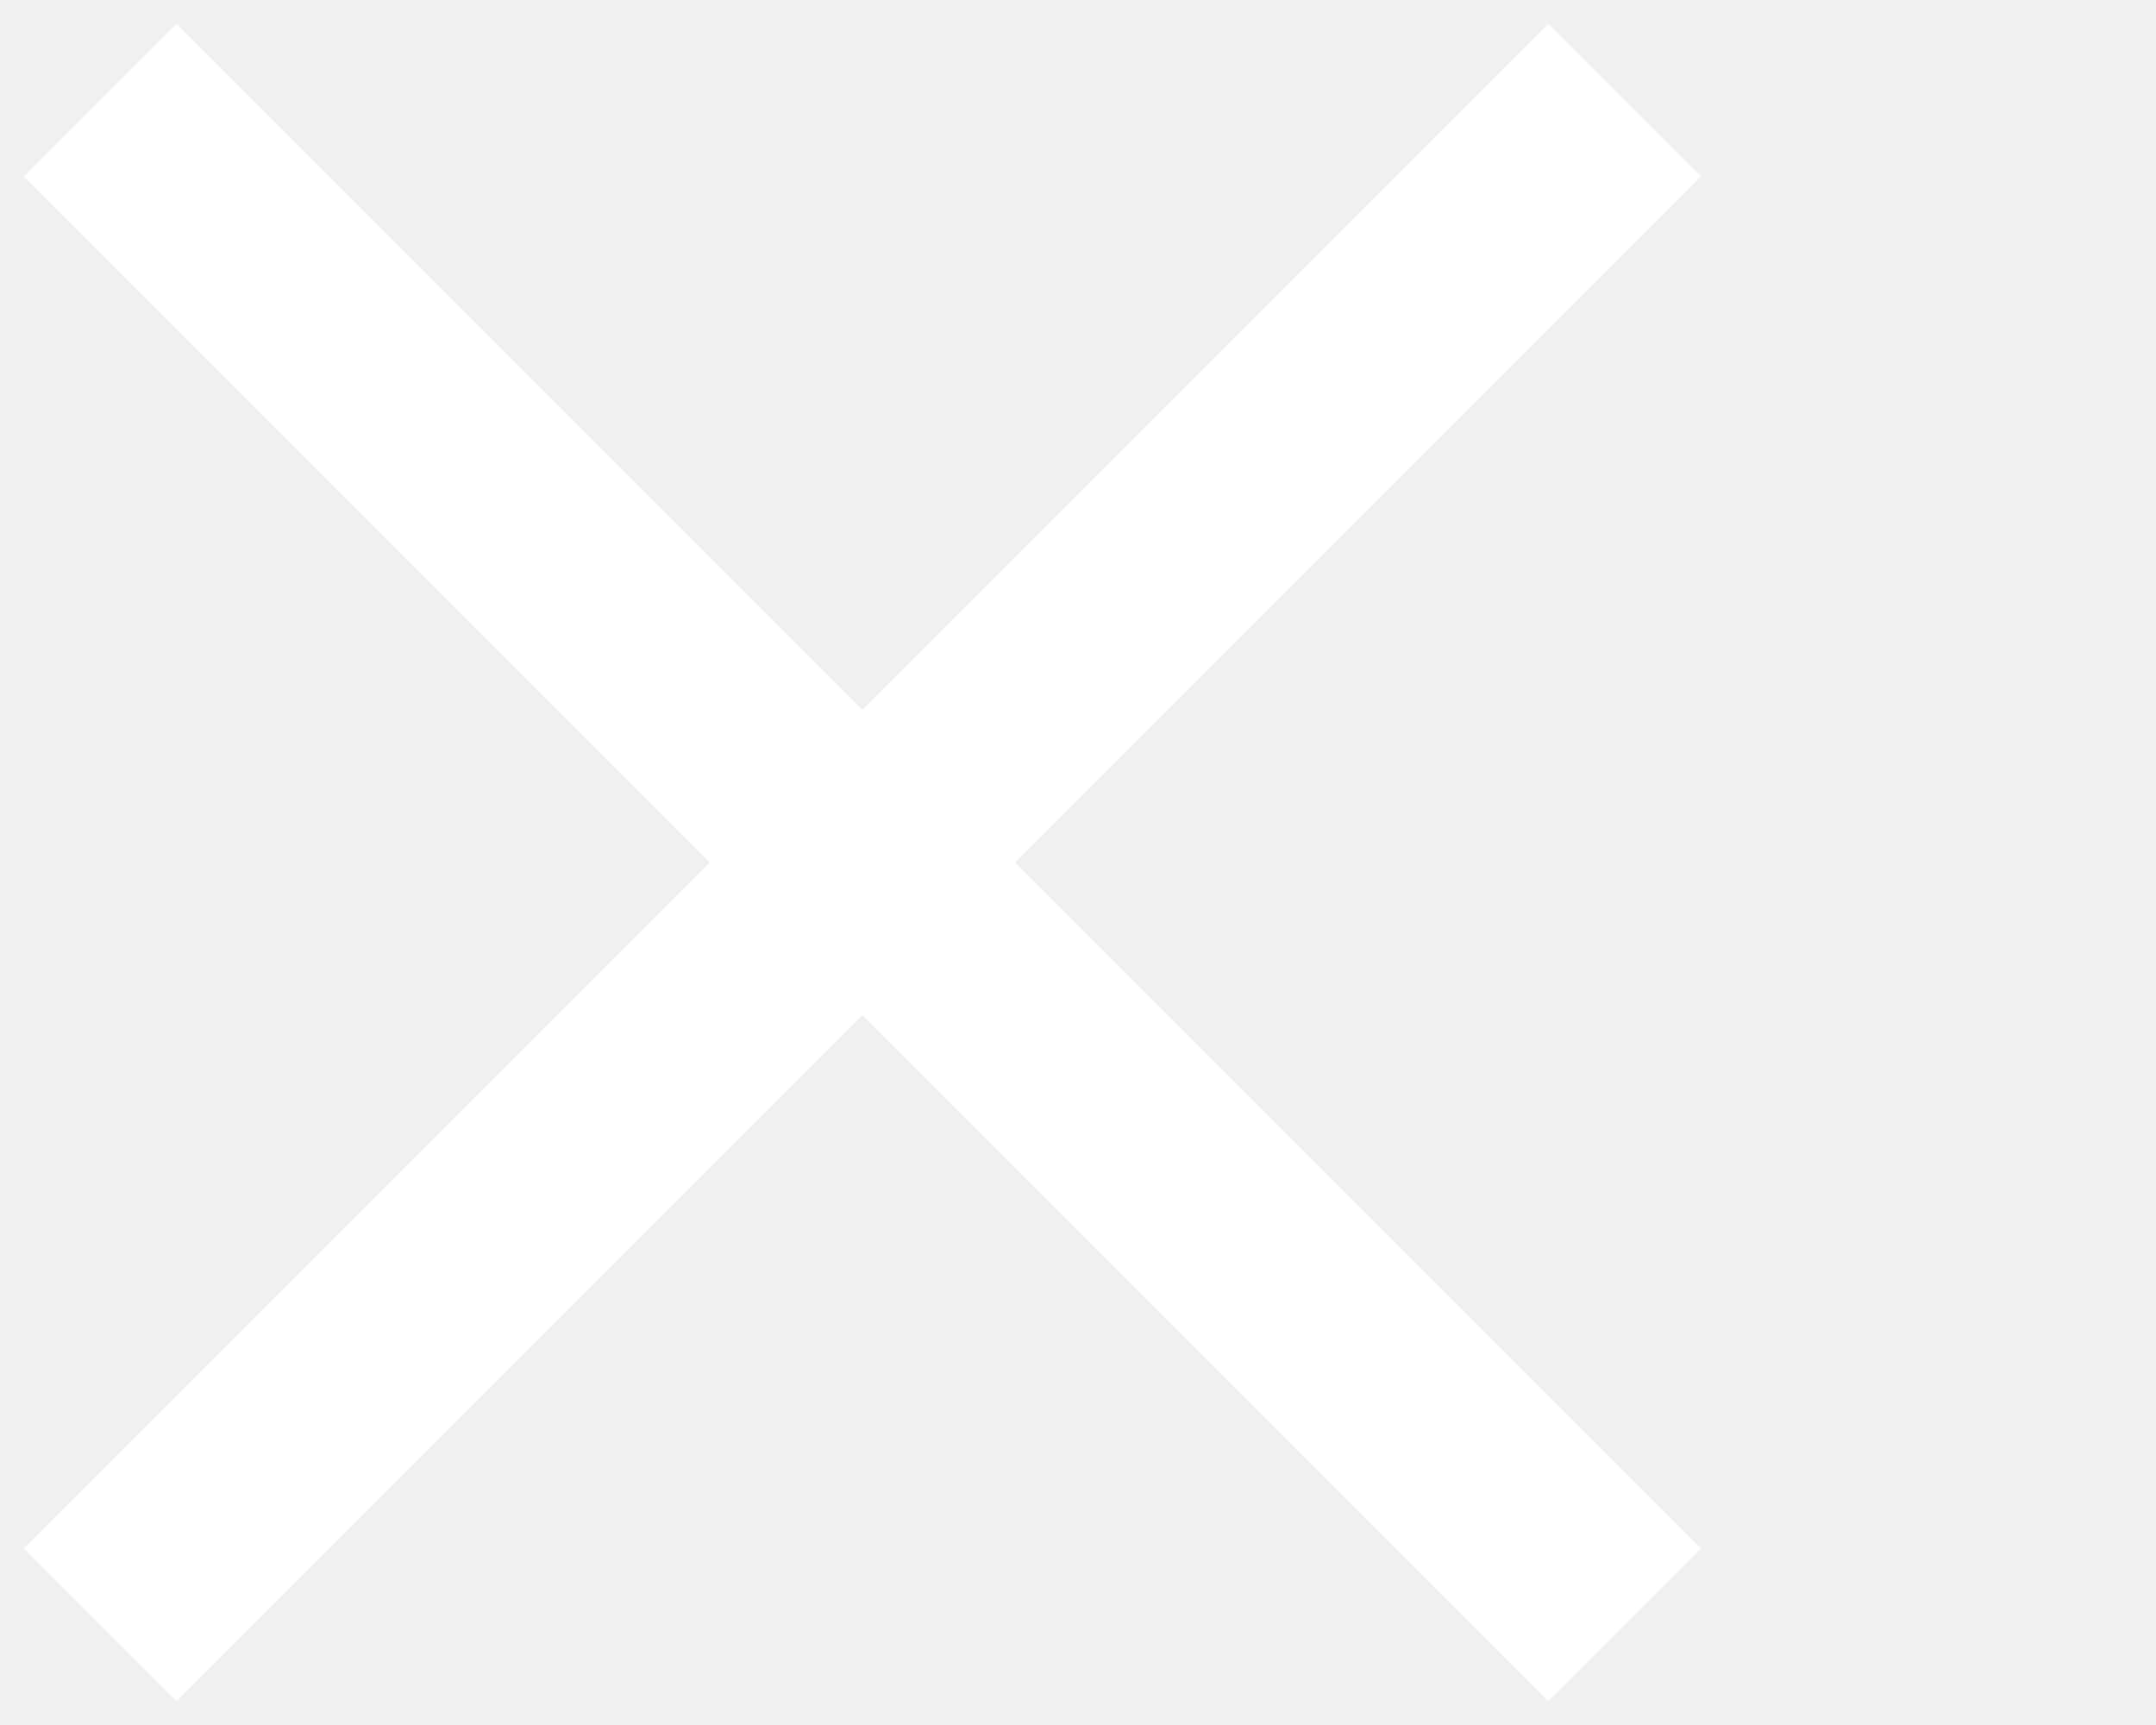
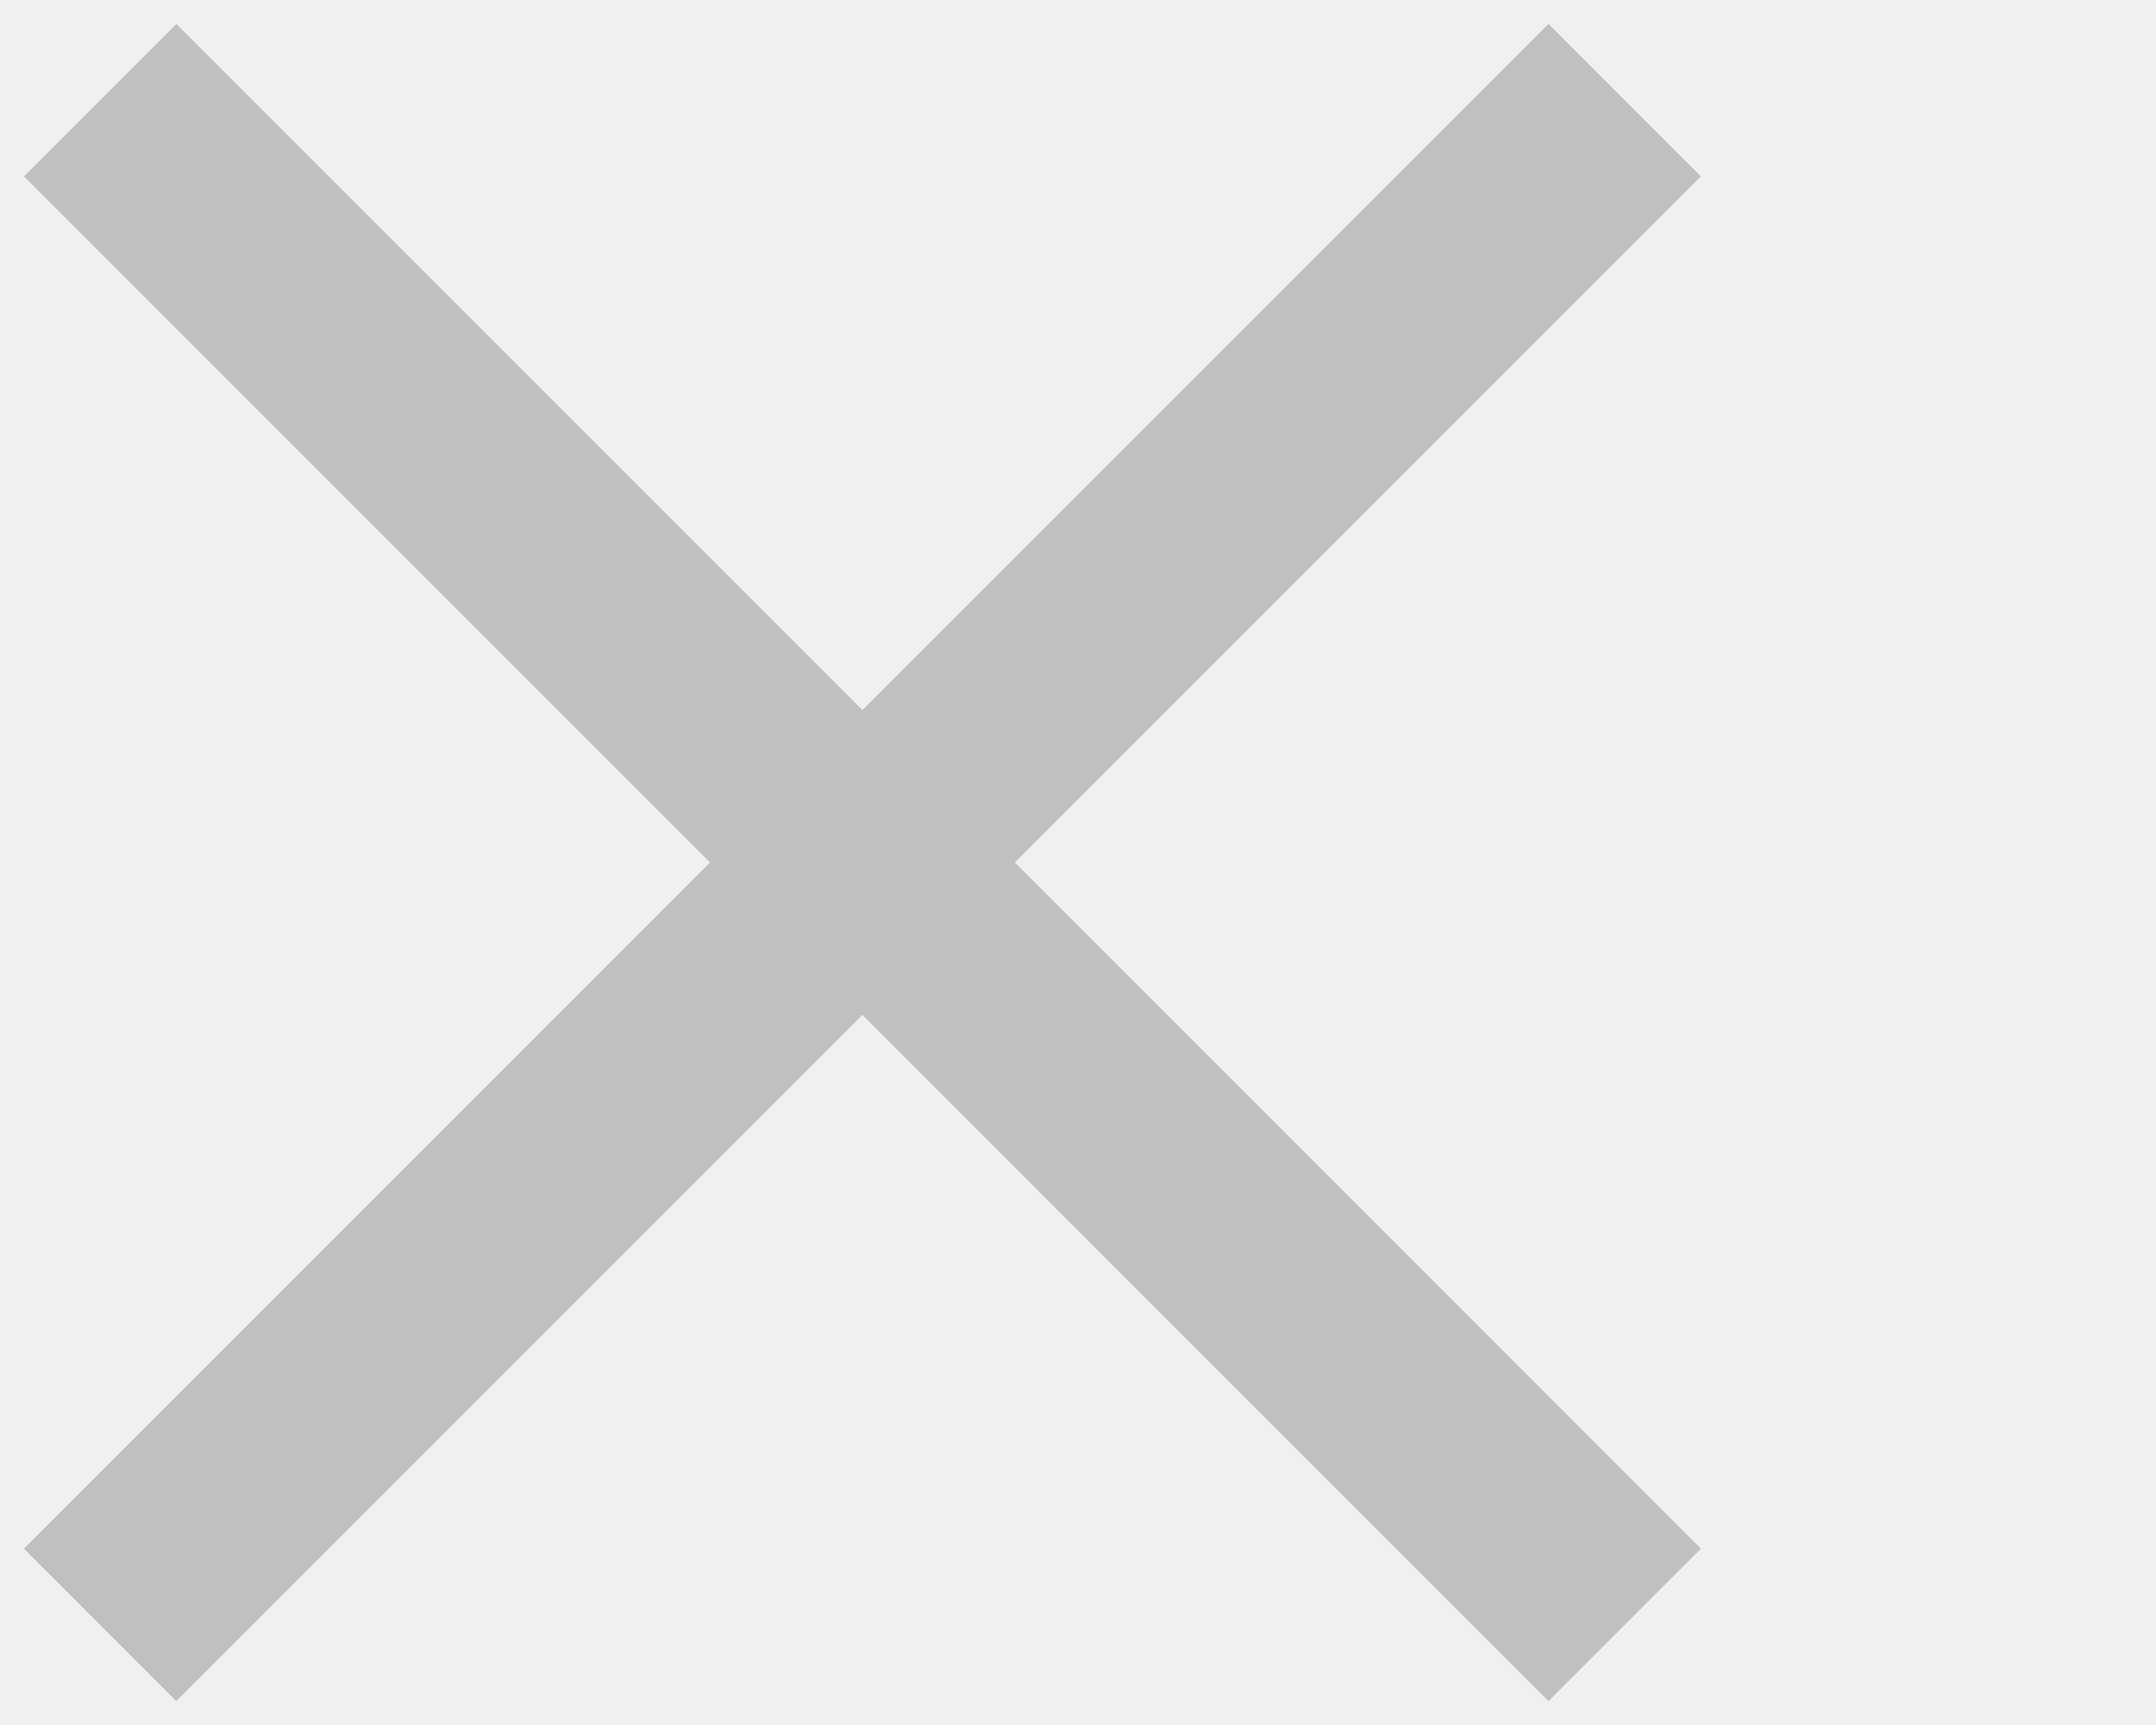
<svg xmlns="http://www.w3.org/2000/svg" width="20" height="16">
-   <path d="M14.364.222l1.414 1.414L9.414 8l6.364 6.364-1.414 1.414L8 9.414l-6.364 6.364-1.414-1.414L6.586 8 .222 1.636 1.636.222 8 6.586 14.364.222z" fill="#FFF" fill-rule="evenodd" opacity="1" />
+   <path d="M14.364.222l1.414 1.414L9.414 8l6.364 6.364-1.414 1.414L8 9.414l-6.364 6.364-1.414-1.414L6.586 8 .222 1.636 1.636.222 8 6.586 14.364.222z" fill="#000" fill-rule="evenodd" opacity="0.201" />
</svg>
